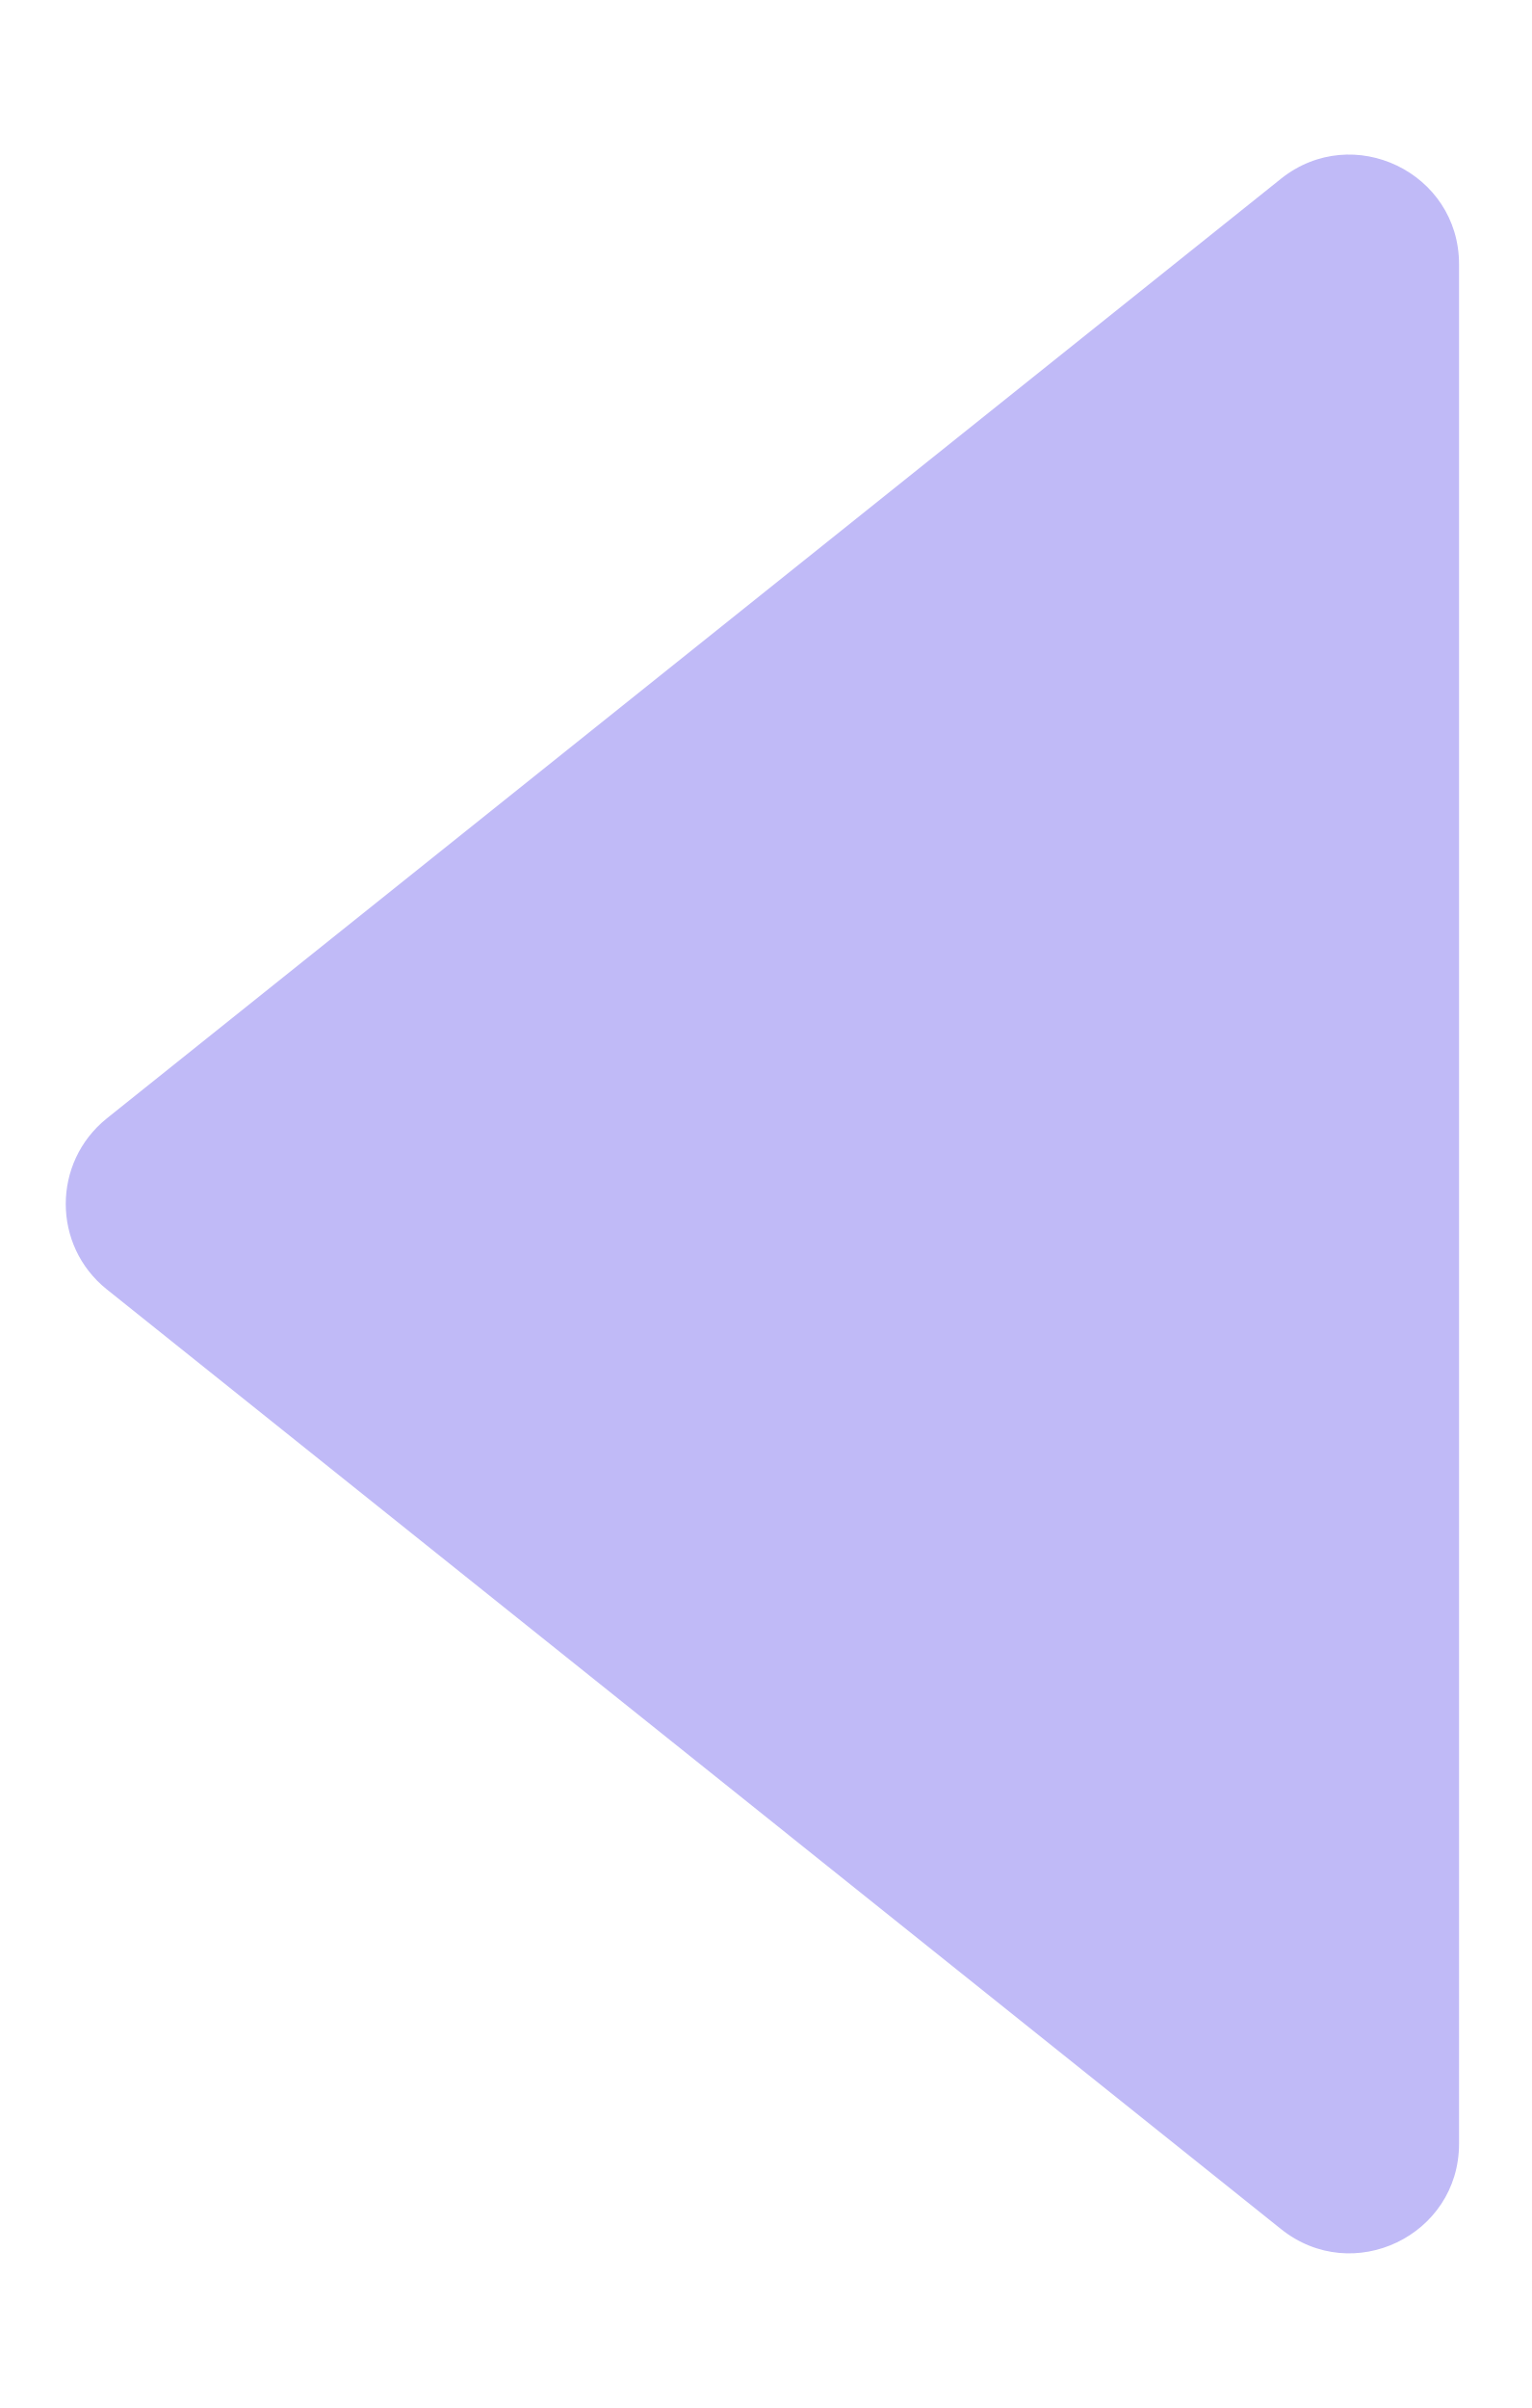
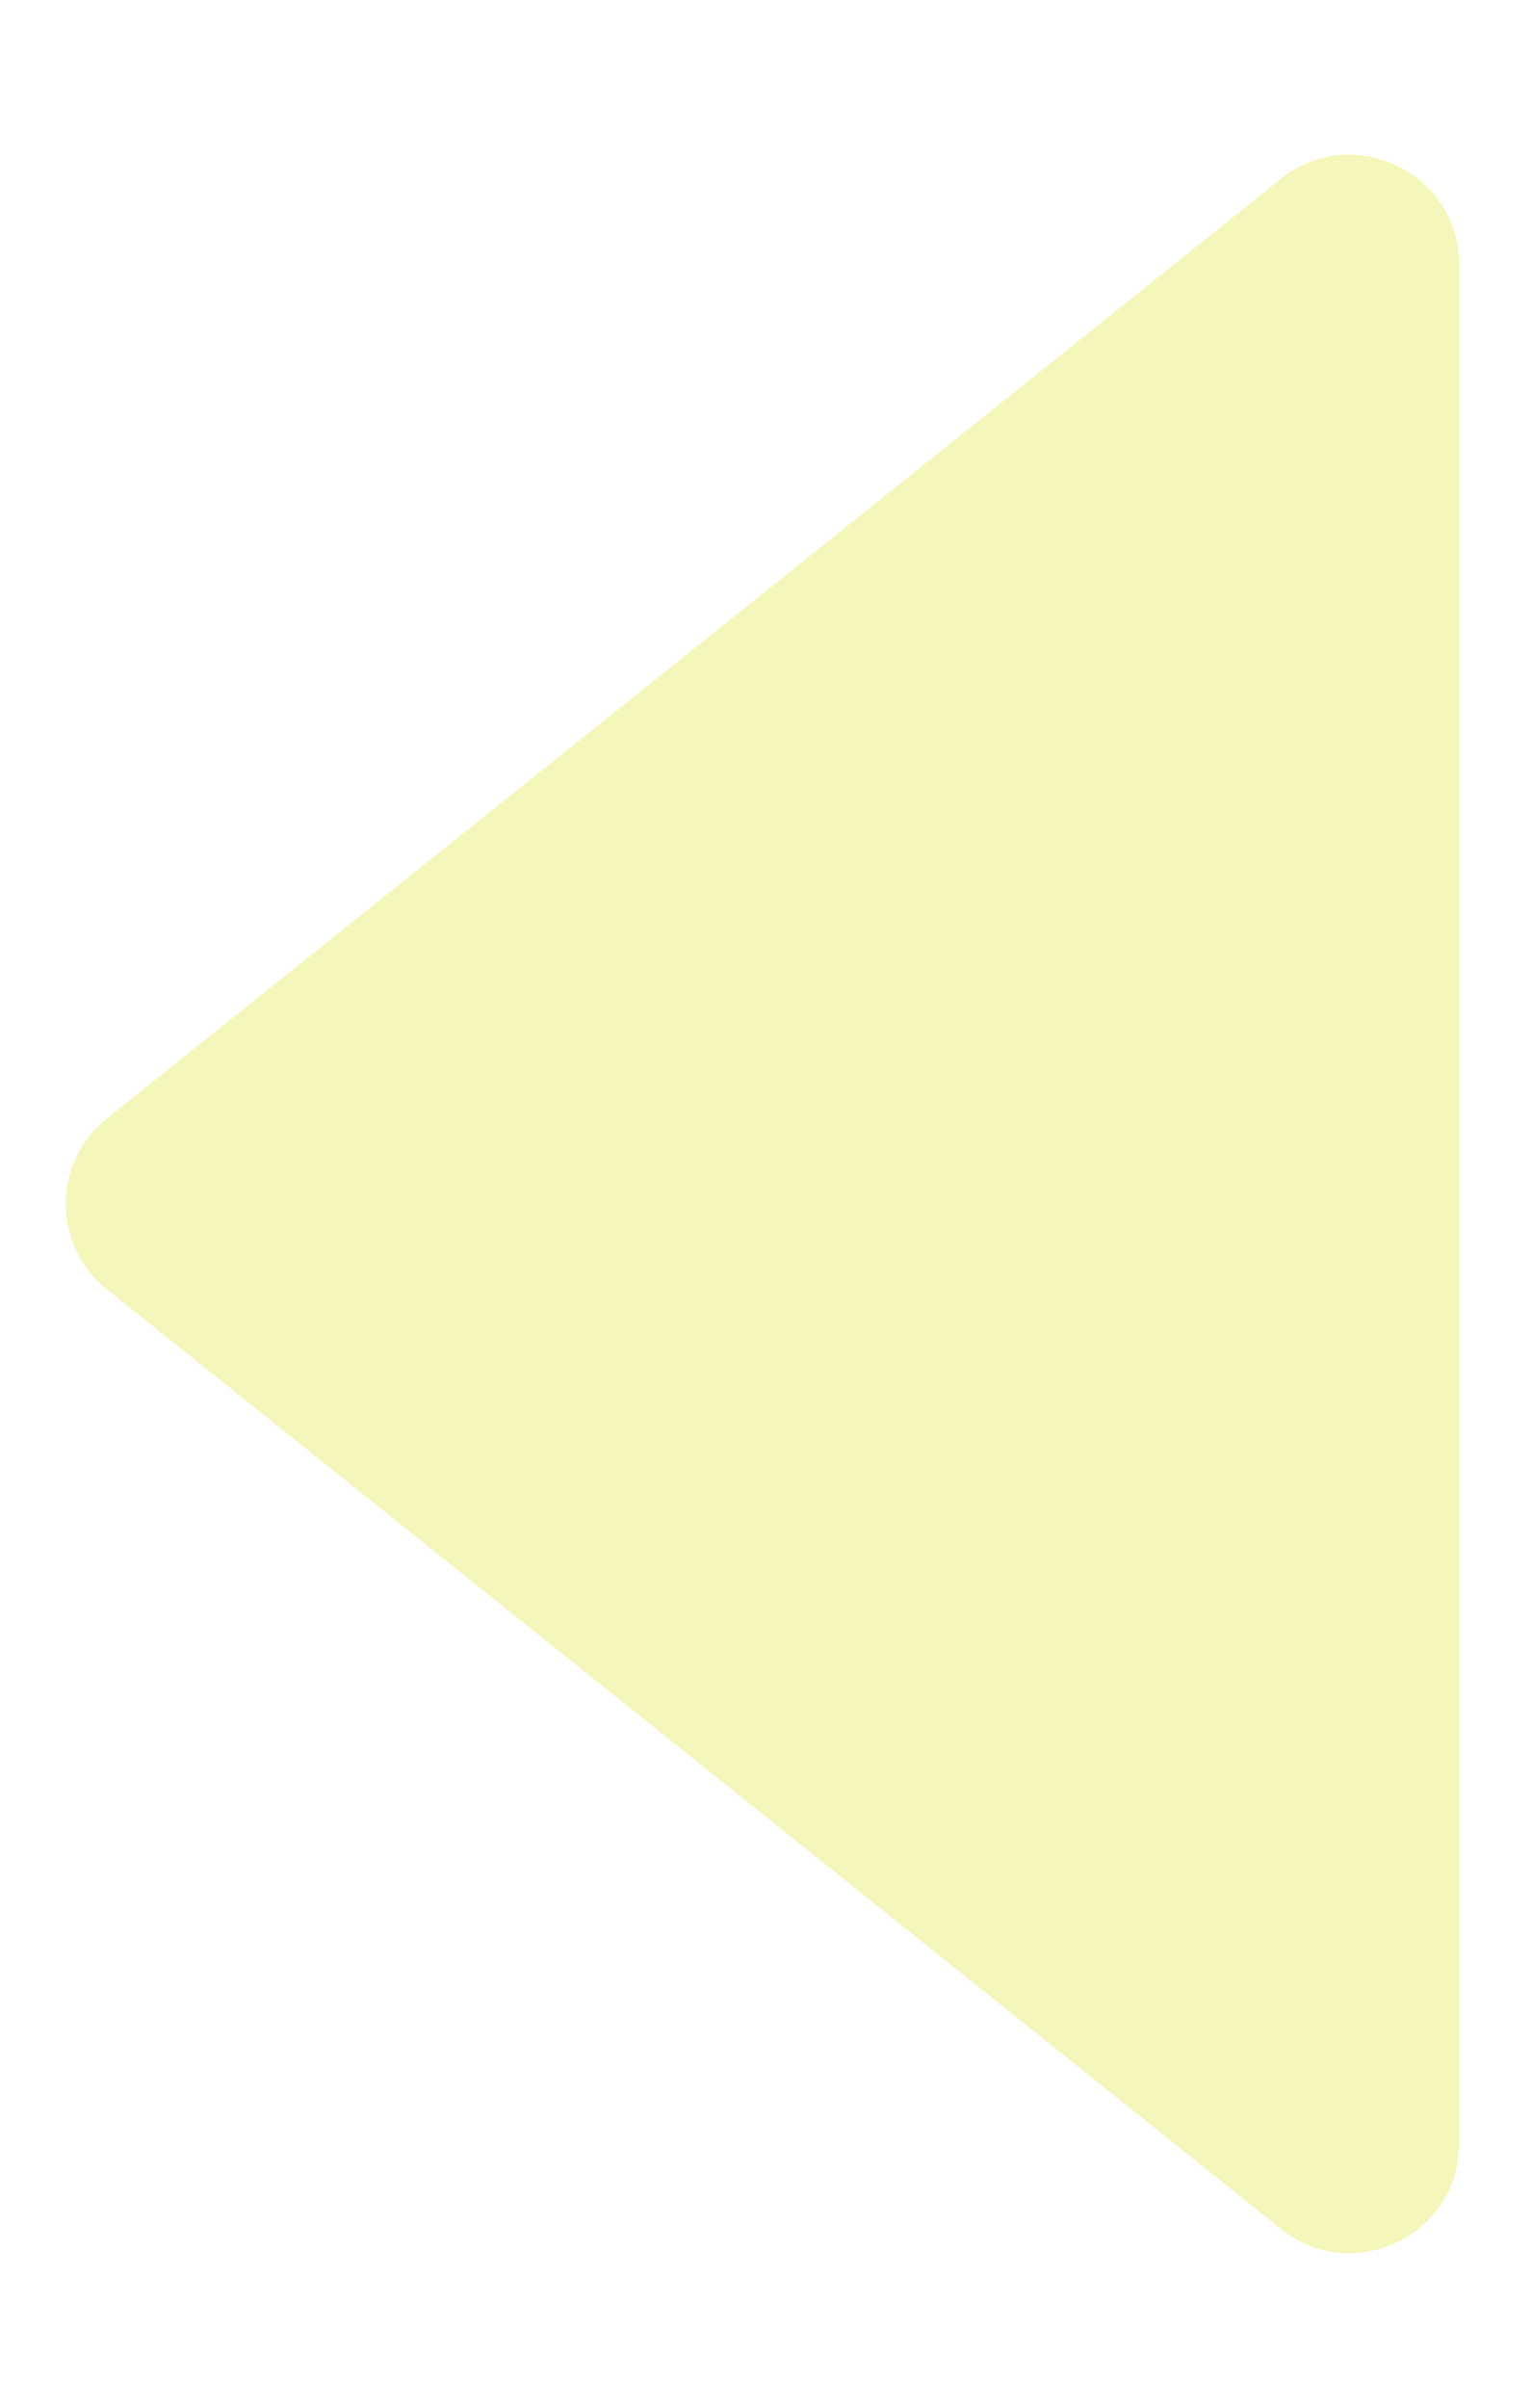
<svg xmlns="http://www.w3.org/2000/svg" width="7" height="11" viewBox="0 0 7 11" fill="none">
-   <path fill-rule="evenodd" clip-rule="evenodd" d="M6.667 9.793C6.667 10.212 6.182 10.445 5.854 10.183L0.488 5.89C0.238 5.69 0.238 5.31 0.488 5.109L5.854 0.816C6.182 0.555 6.667 0.788 6.667 1.207L6.667 9.793Z" fill="#C0BAF7" />
+   <path fill-rule="evenodd" clip-rule="evenodd" d="M6.667 9.793C6.667 10.212 6.182 10.445 5.854 10.183L0.488 5.89C0.238 5.69 0.238 5.31 0.488 5.109L5.854 0.816C6.182 0.555 6.667 0.788 6.667 1.207L6.667 9.793Z" fill="#f5f7ba" />
</svg>
